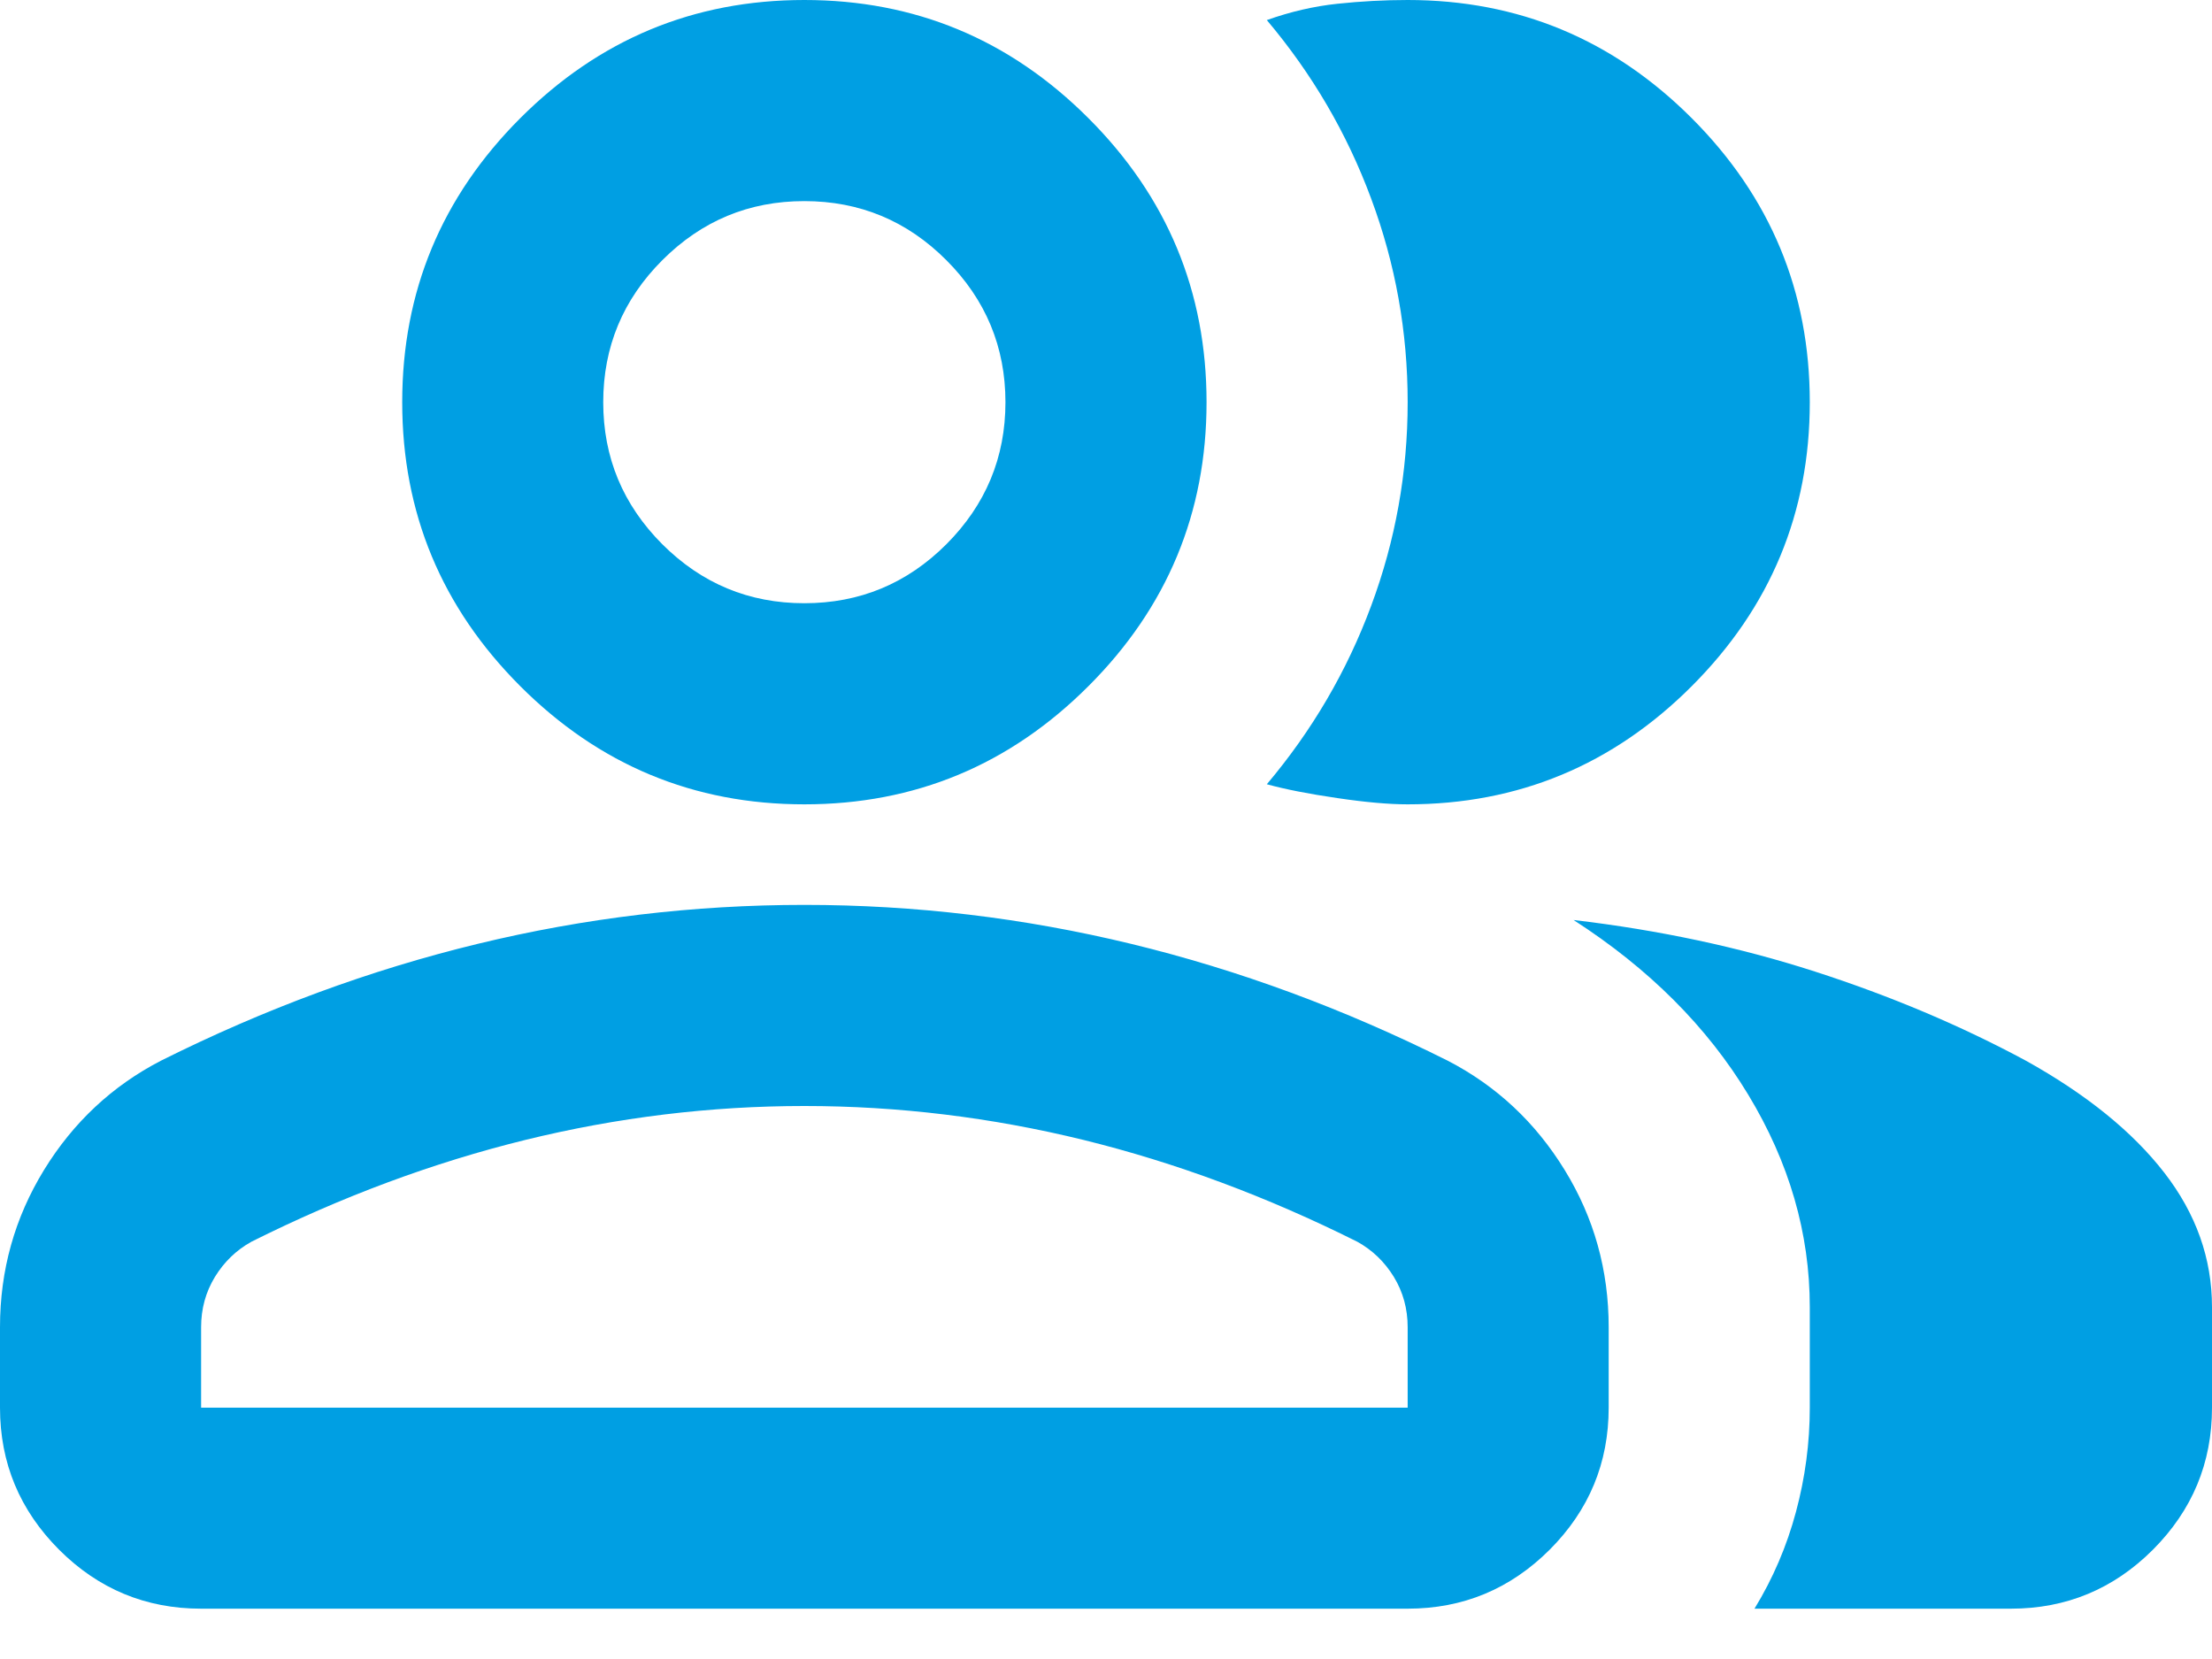
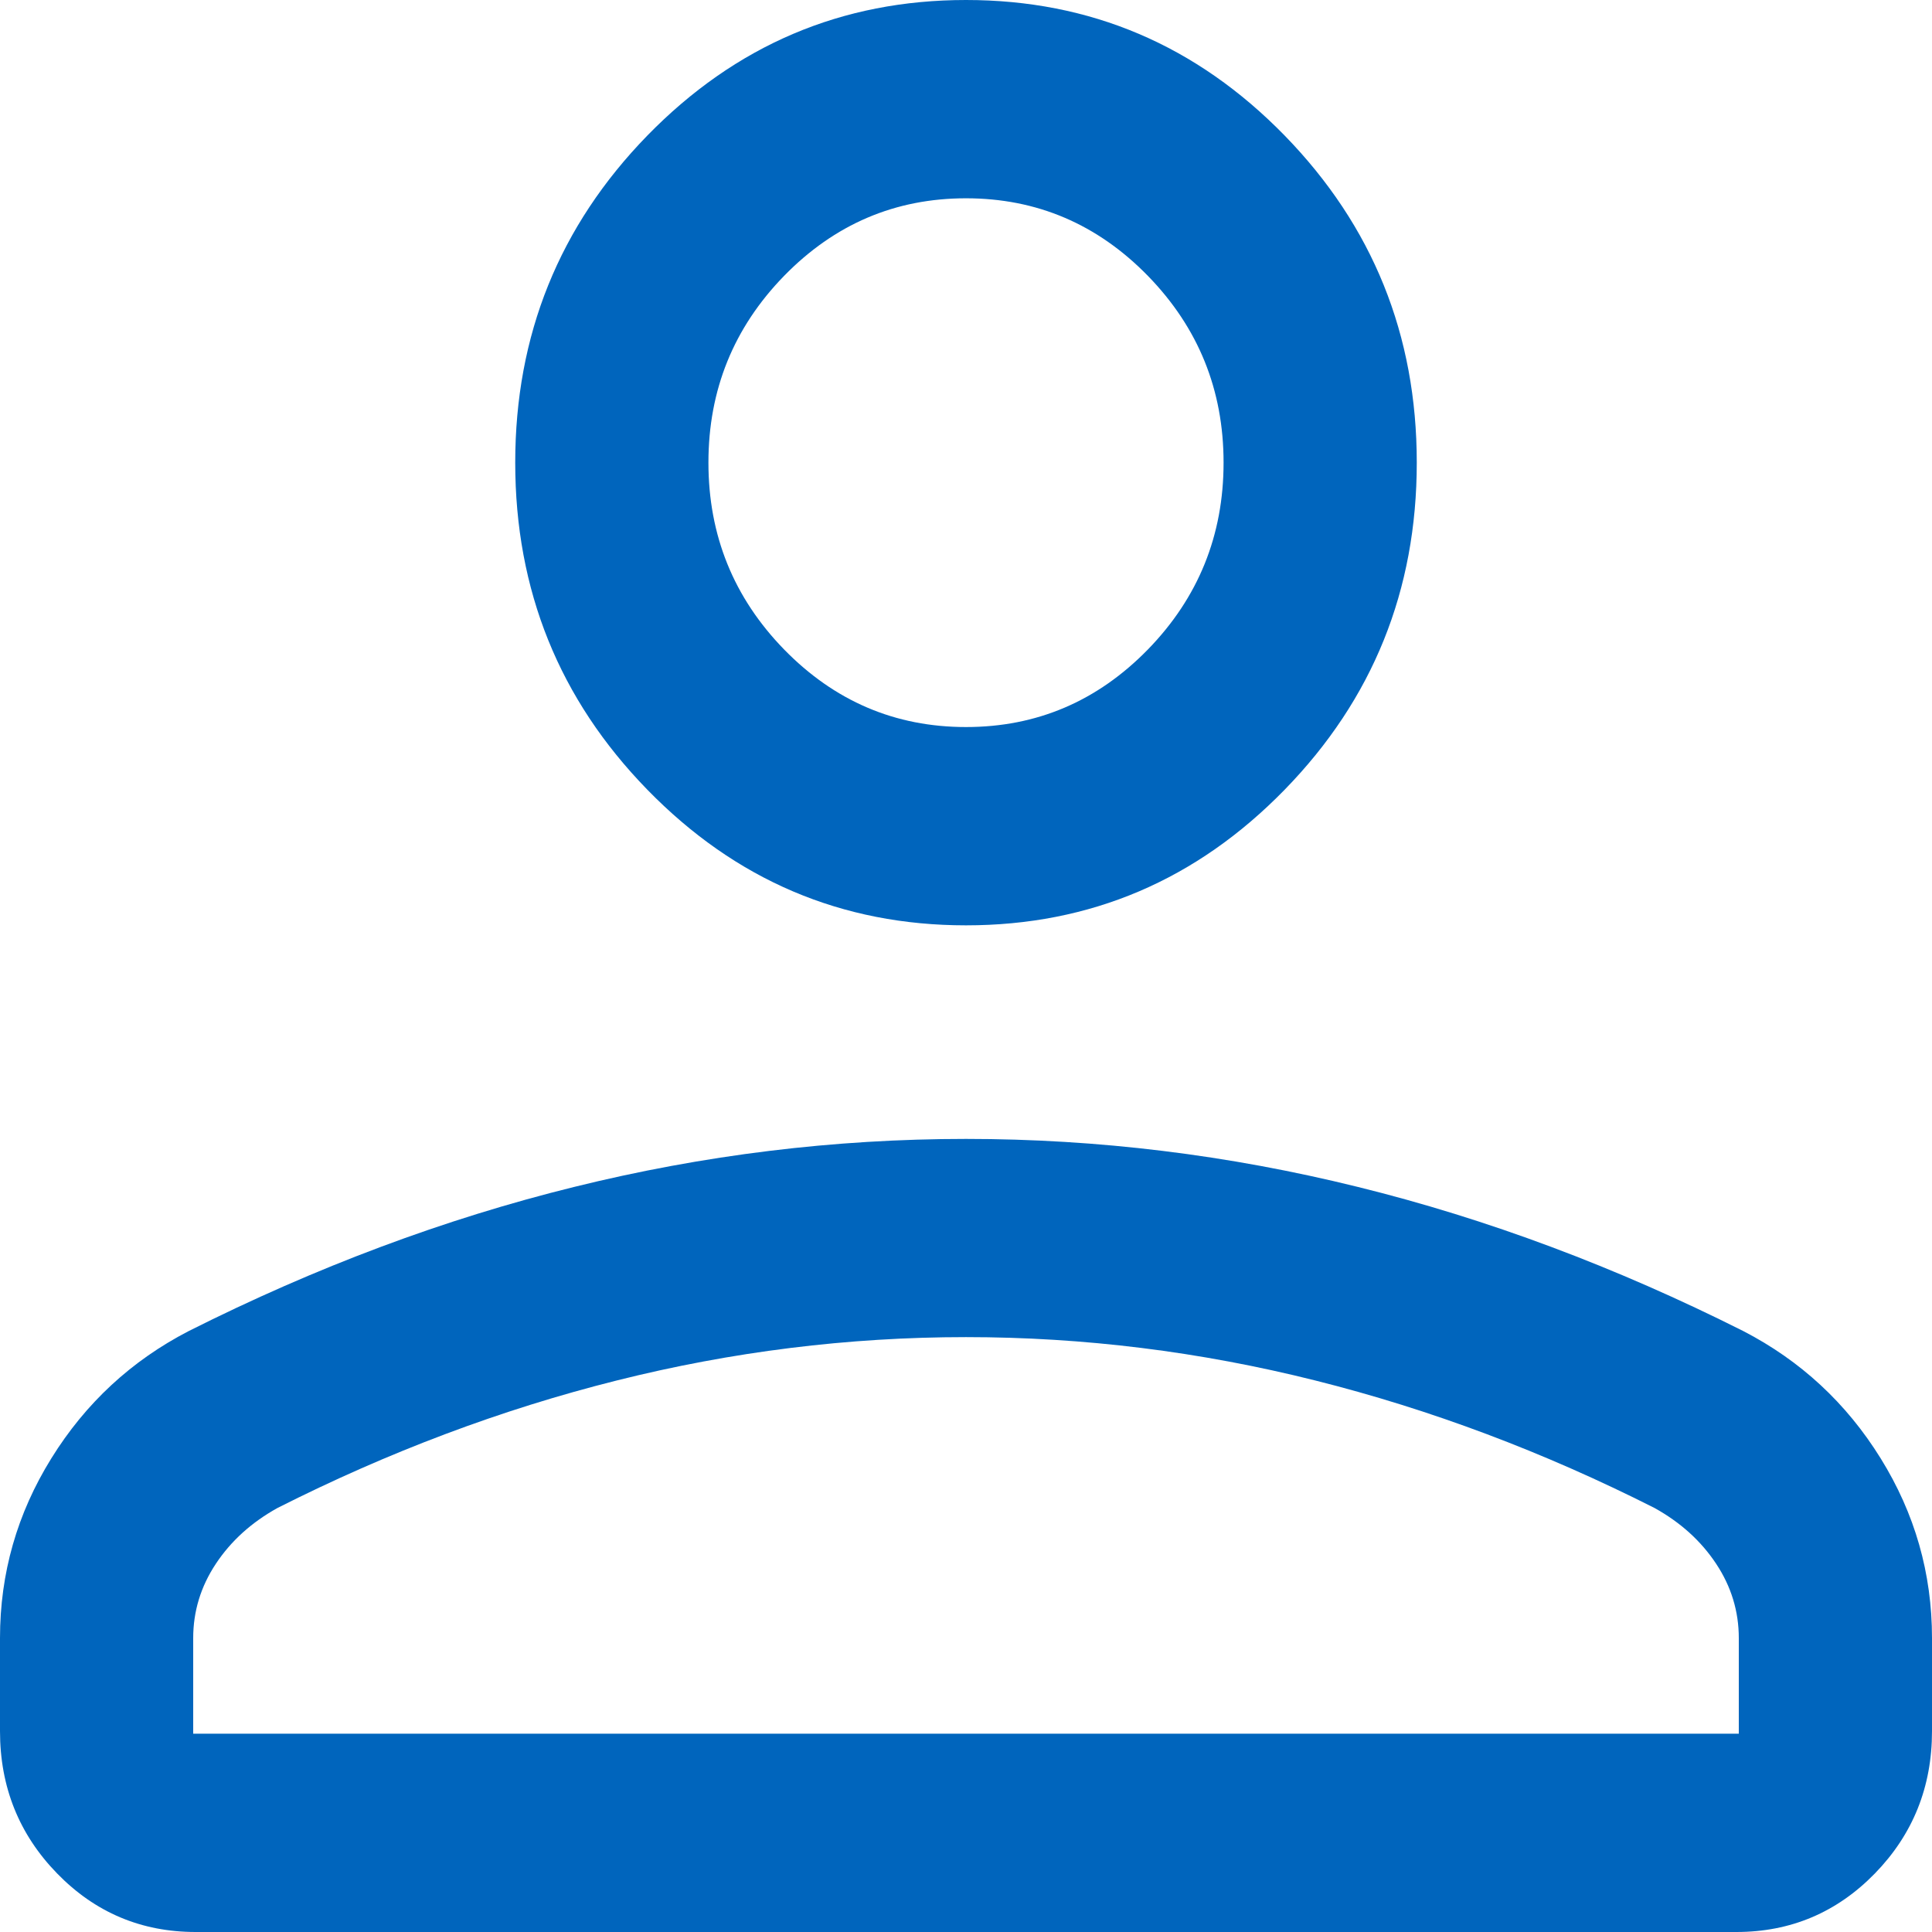
- <svg xmlns="http://www.w3.org/2000/svg" width="24" height="18" viewBox="0 0 24 18" fill="none">
-   <path d="M0 14.4C0 13.782 0.159 13.214 0.477 12.695C0.795 12.177 1.218 11.782 1.745 11.509C2.873 10.945 4.018 10.523 5.182 10.241C6.345 9.959 7.527 9.818 8.727 9.818C9.927 9.818 11.109 9.959 12.273 10.241C13.436 10.523 14.582 10.945 15.709 11.509C16.236 11.782 16.659 12.177 16.977 12.695C17.296 13.214 17.454 13.782 17.454 14.4V15.273C17.454 15.873 17.241 16.386 16.814 16.814C16.386 17.241 15.873 17.454 15.273 17.454H2.182C1.582 17.454 1.068 17.241 0.641 16.814C0.214 16.386 0 15.873 0 15.273V14.4ZM21.818 17.454H19.036C19.236 17.127 19.386 16.777 19.486 16.404C19.586 16.032 19.636 15.655 19.636 15.273V14.182C19.636 13.382 19.414 12.614 18.968 11.877C18.523 11.141 17.891 10.509 17.073 9.982C18 10.091 18.873 10.277 19.691 10.541C20.509 10.805 21.273 11.127 21.982 11.509C22.636 11.873 23.136 12.277 23.482 12.723C23.827 13.168 24 13.655 24 14.182V15.273C24 15.873 23.786 16.386 23.359 16.814C22.932 17.241 22.418 17.454 21.818 17.454ZM5.645 7.445C4.791 6.591 4.364 5.564 4.364 4.364C4.364 3.164 4.791 2.136 5.645 1.282C6.5 0.427 7.527 0 8.727 0C9.927 0 10.954 0.427 11.809 1.282C12.664 2.136 13.091 3.164 13.091 4.364C13.091 5.564 12.664 6.591 11.809 7.445C10.954 8.3 9.927 8.727 8.727 8.727C7.527 8.727 6.5 8.3 5.645 7.445ZM18.355 7.445C17.5 8.3 16.473 8.727 15.273 8.727C15.073 8.727 14.818 8.705 14.509 8.659C14.2 8.614 13.945 8.564 13.745 8.509C14.236 7.927 14.614 7.282 14.877 6.573C15.141 5.864 15.273 5.127 15.273 4.364C15.273 3.6 15.141 2.864 14.877 2.155C14.614 1.445 14.236 0.8 13.745 0.218C14 0.127 14.255 0.068 14.509 0.041C14.764 0.014 15.018 0 15.273 0C16.473 0 17.5 0.427 18.355 1.282C19.209 2.136 19.636 3.164 19.636 4.364C19.636 5.564 19.209 6.591 18.355 7.445ZM2.182 15.273H15.273V14.4C15.273 14.2 15.223 14.018 15.123 13.854C15.023 13.691 14.891 13.564 14.727 13.473C13.745 12.982 12.755 12.614 11.755 12.368C10.755 12.123 9.745 12 8.727 12C7.709 12 6.7 12.123 5.7 12.368C4.7 12.614 3.709 12.982 2.727 13.473C2.564 13.564 2.432 13.691 2.332 13.854C2.232 14.018 2.182 14.2 2.182 14.4V15.273ZM10.268 5.905C10.695 5.477 10.909 4.964 10.909 4.364C10.909 3.764 10.695 3.25 10.268 2.823C9.841 2.395 9.327 2.182 8.727 2.182C8.127 2.182 7.614 2.395 7.186 2.823C6.759 3.25 6.545 3.764 6.545 4.364C6.545 4.964 6.759 5.477 7.186 5.905C7.614 6.332 8.127 6.545 8.727 6.545C9.327 6.545 9.841 6.332 10.268 5.905Z" fill="#009FE3" />
+ <svg xmlns="http://www.w3.org/2000/svg" width="22" height="22" viewBox="0 0 22 22" fill="none">
+   <path d="M7.371 8.992C6.368 7.963 5.867 6.722 5.867 5.268C5.867 3.815 6.368 2.574 7.371 1.544C8.375 0.515 9.584 0 11 0C12.416 0 13.625 0.515 14.629 1.544C15.632 2.574 16.133 3.815 16.133 5.268C16.133 6.722 15.632 7.963 14.629 8.992C13.625 10.022 12.416 10.537 11 10.537C9.584 10.537 8.375 10.022 7.371 8.992ZM0 19.713V18.653C0 17.916 0.195 17.234 0.585 16.606C0.975 15.977 1.497 15.494 2.149 15.157C3.599 14.428 5.061 13.88 6.537 13.516C8.012 13.151 9.5 12.969 11 12.969C12.5 12.969 13.988 13.151 15.463 13.516C16.939 13.88 18.401 14.428 19.851 15.157C20.503 15.494 21.025 15.977 21.415 16.606C21.805 17.234 22 17.916 22 18.653V19.713C22 20.348 21.783 20.888 21.35 21.333C20.916 21.778 20.39 22 19.772 22H2.228C1.61 22 1.083 21.778 0.65 21.333C0.217 20.888 0 20.348 0 19.713ZM2.2 19.742H19.8V18.653C19.8 18.349 19.714 18.066 19.542 17.807C19.37 17.547 19.136 17.336 18.841 17.172C17.577 16.533 16.29 16.049 14.978 15.72C13.667 15.391 12.341 15.226 11 15.226C9.659 15.226 8.333 15.391 7.022 15.72C5.71 16.049 4.423 16.533 3.159 17.172C2.864 17.336 2.63 17.547 2.458 17.807C2.286 18.066 2.2 18.349 2.2 18.653V19.742ZM13.072 7.395C13.646 6.805 13.933 6.096 13.933 5.268C13.933 4.44 13.646 3.732 13.072 3.142C12.497 2.553 11.807 2.258 11 2.258C10.193 2.258 9.503 2.553 8.928 3.142C8.354 3.732 8.067 4.44 8.067 5.268C8.067 6.096 8.354 6.805 8.928 7.395C9.503 7.984 10.193 8.279 11 8.279C11.807 8.279 12.497 7.984 13.072 7.395Z" fill="#0065BD" />
</svg>
